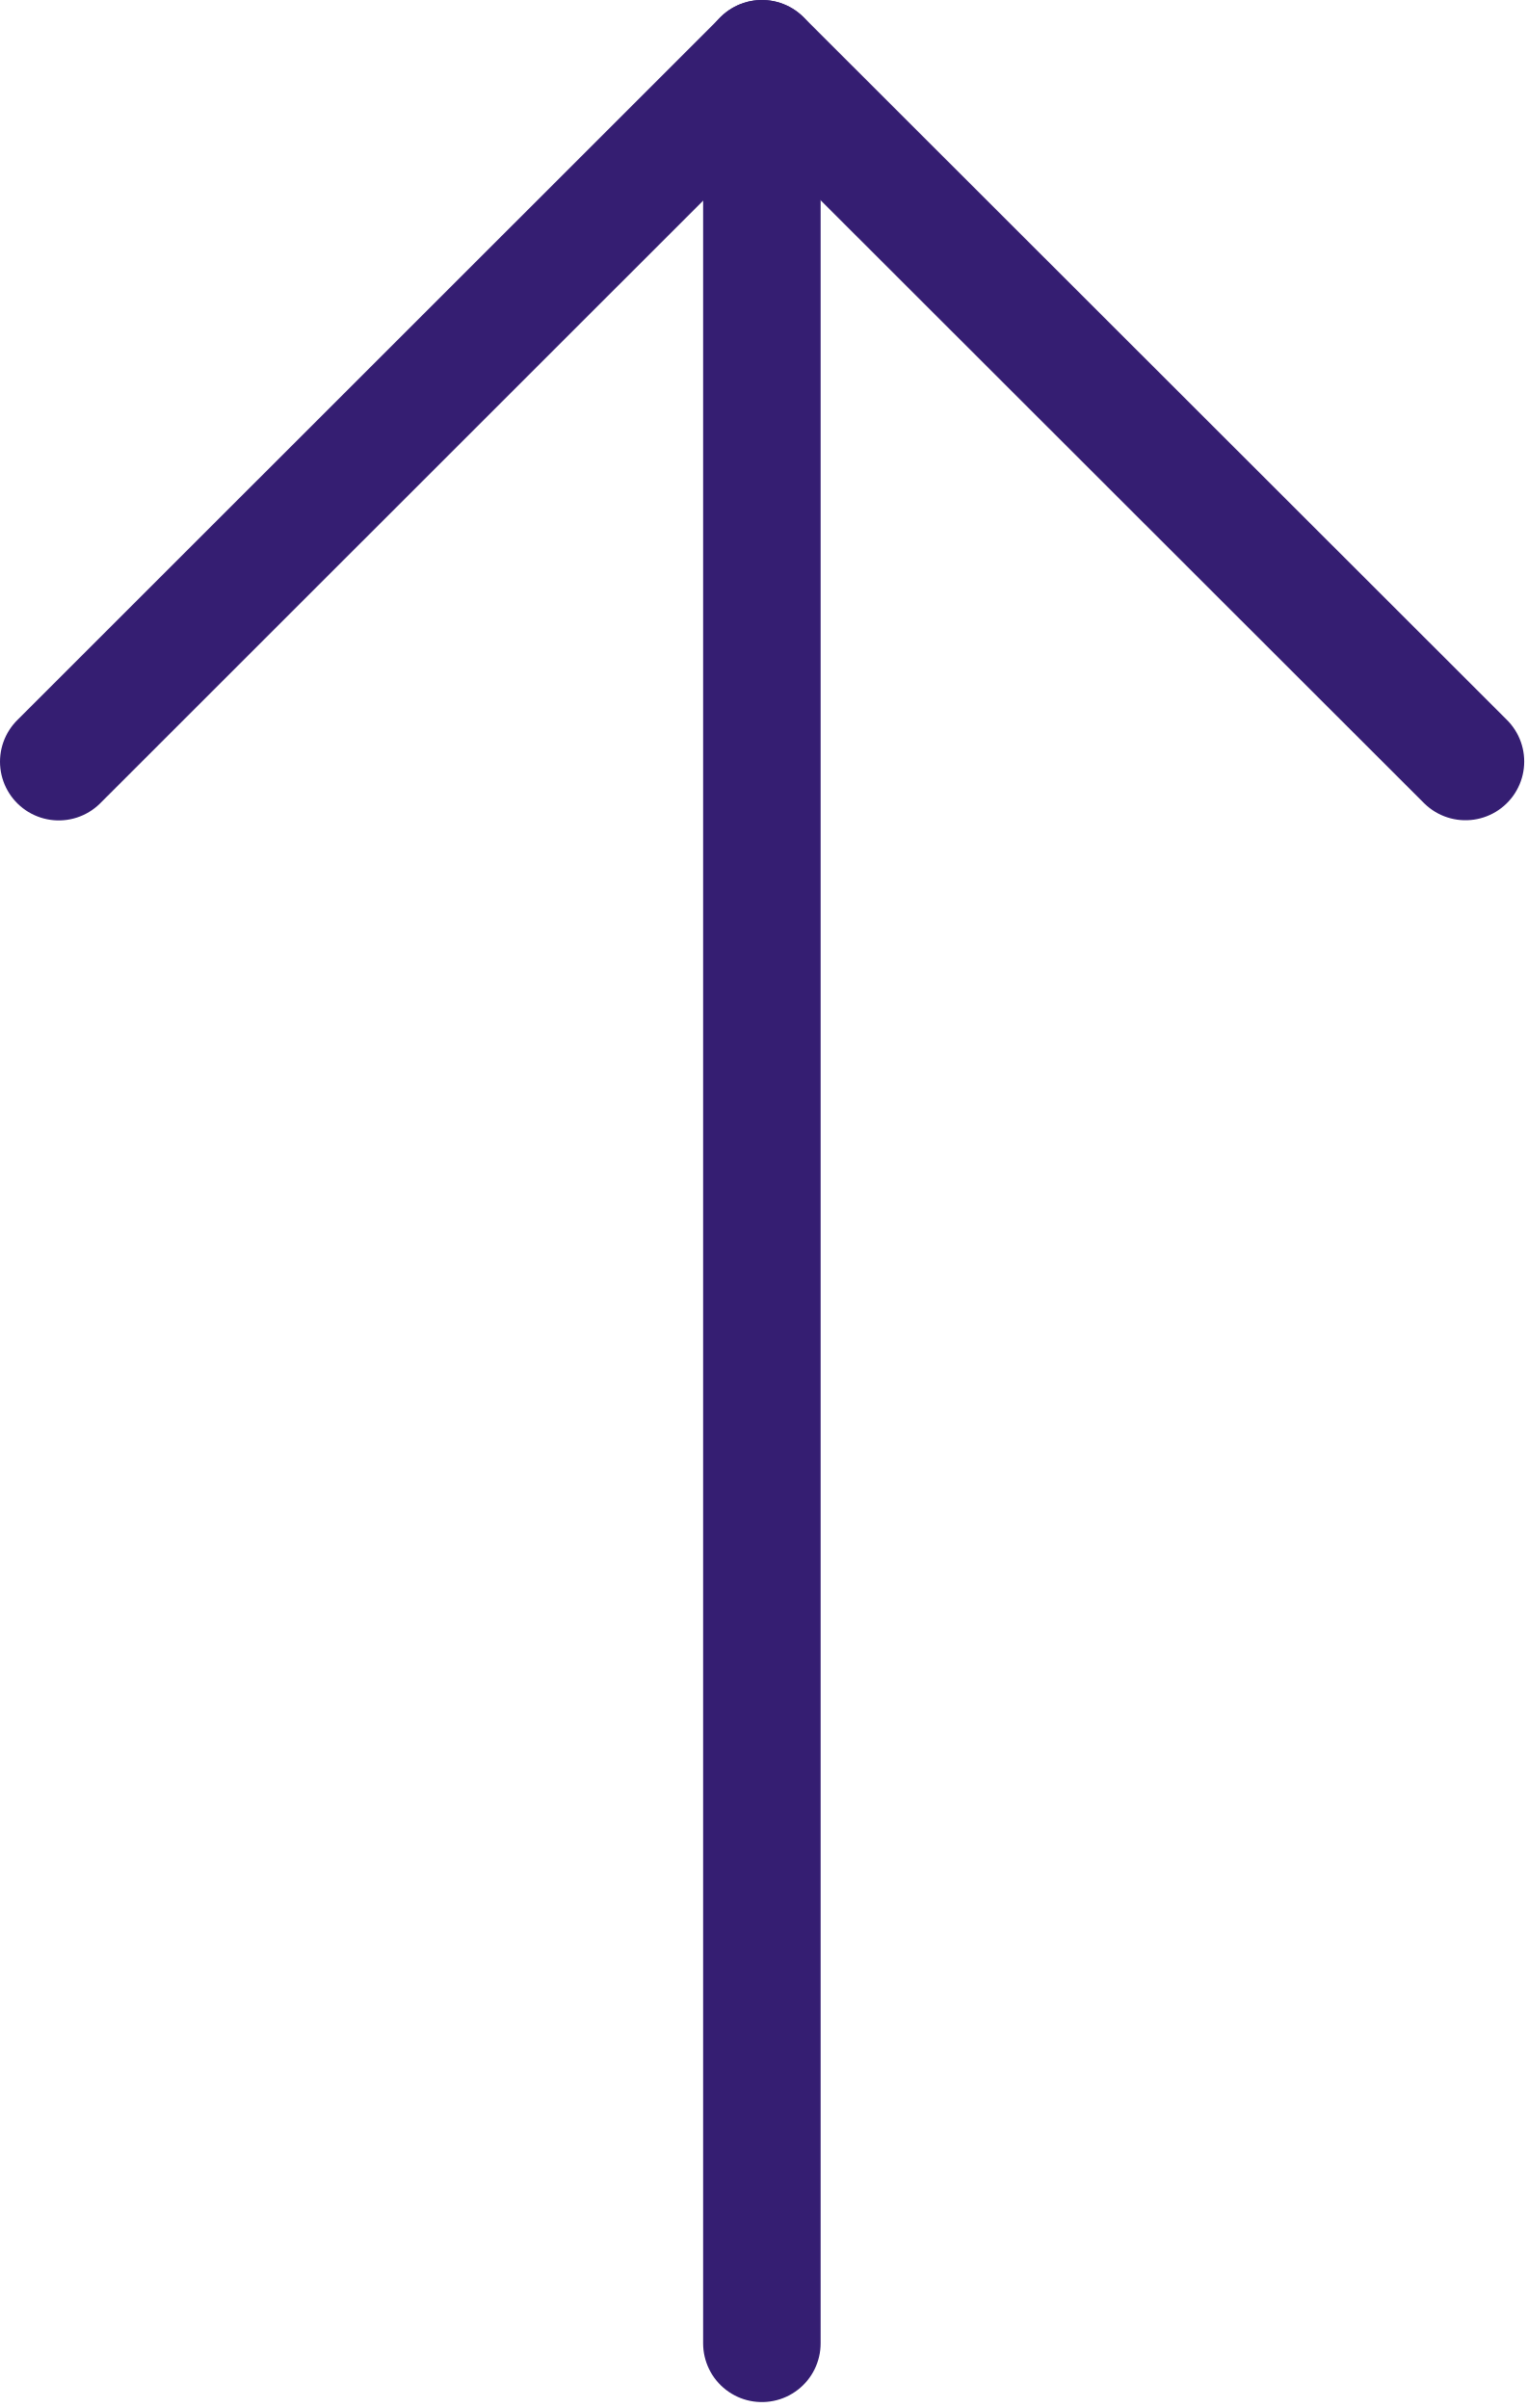
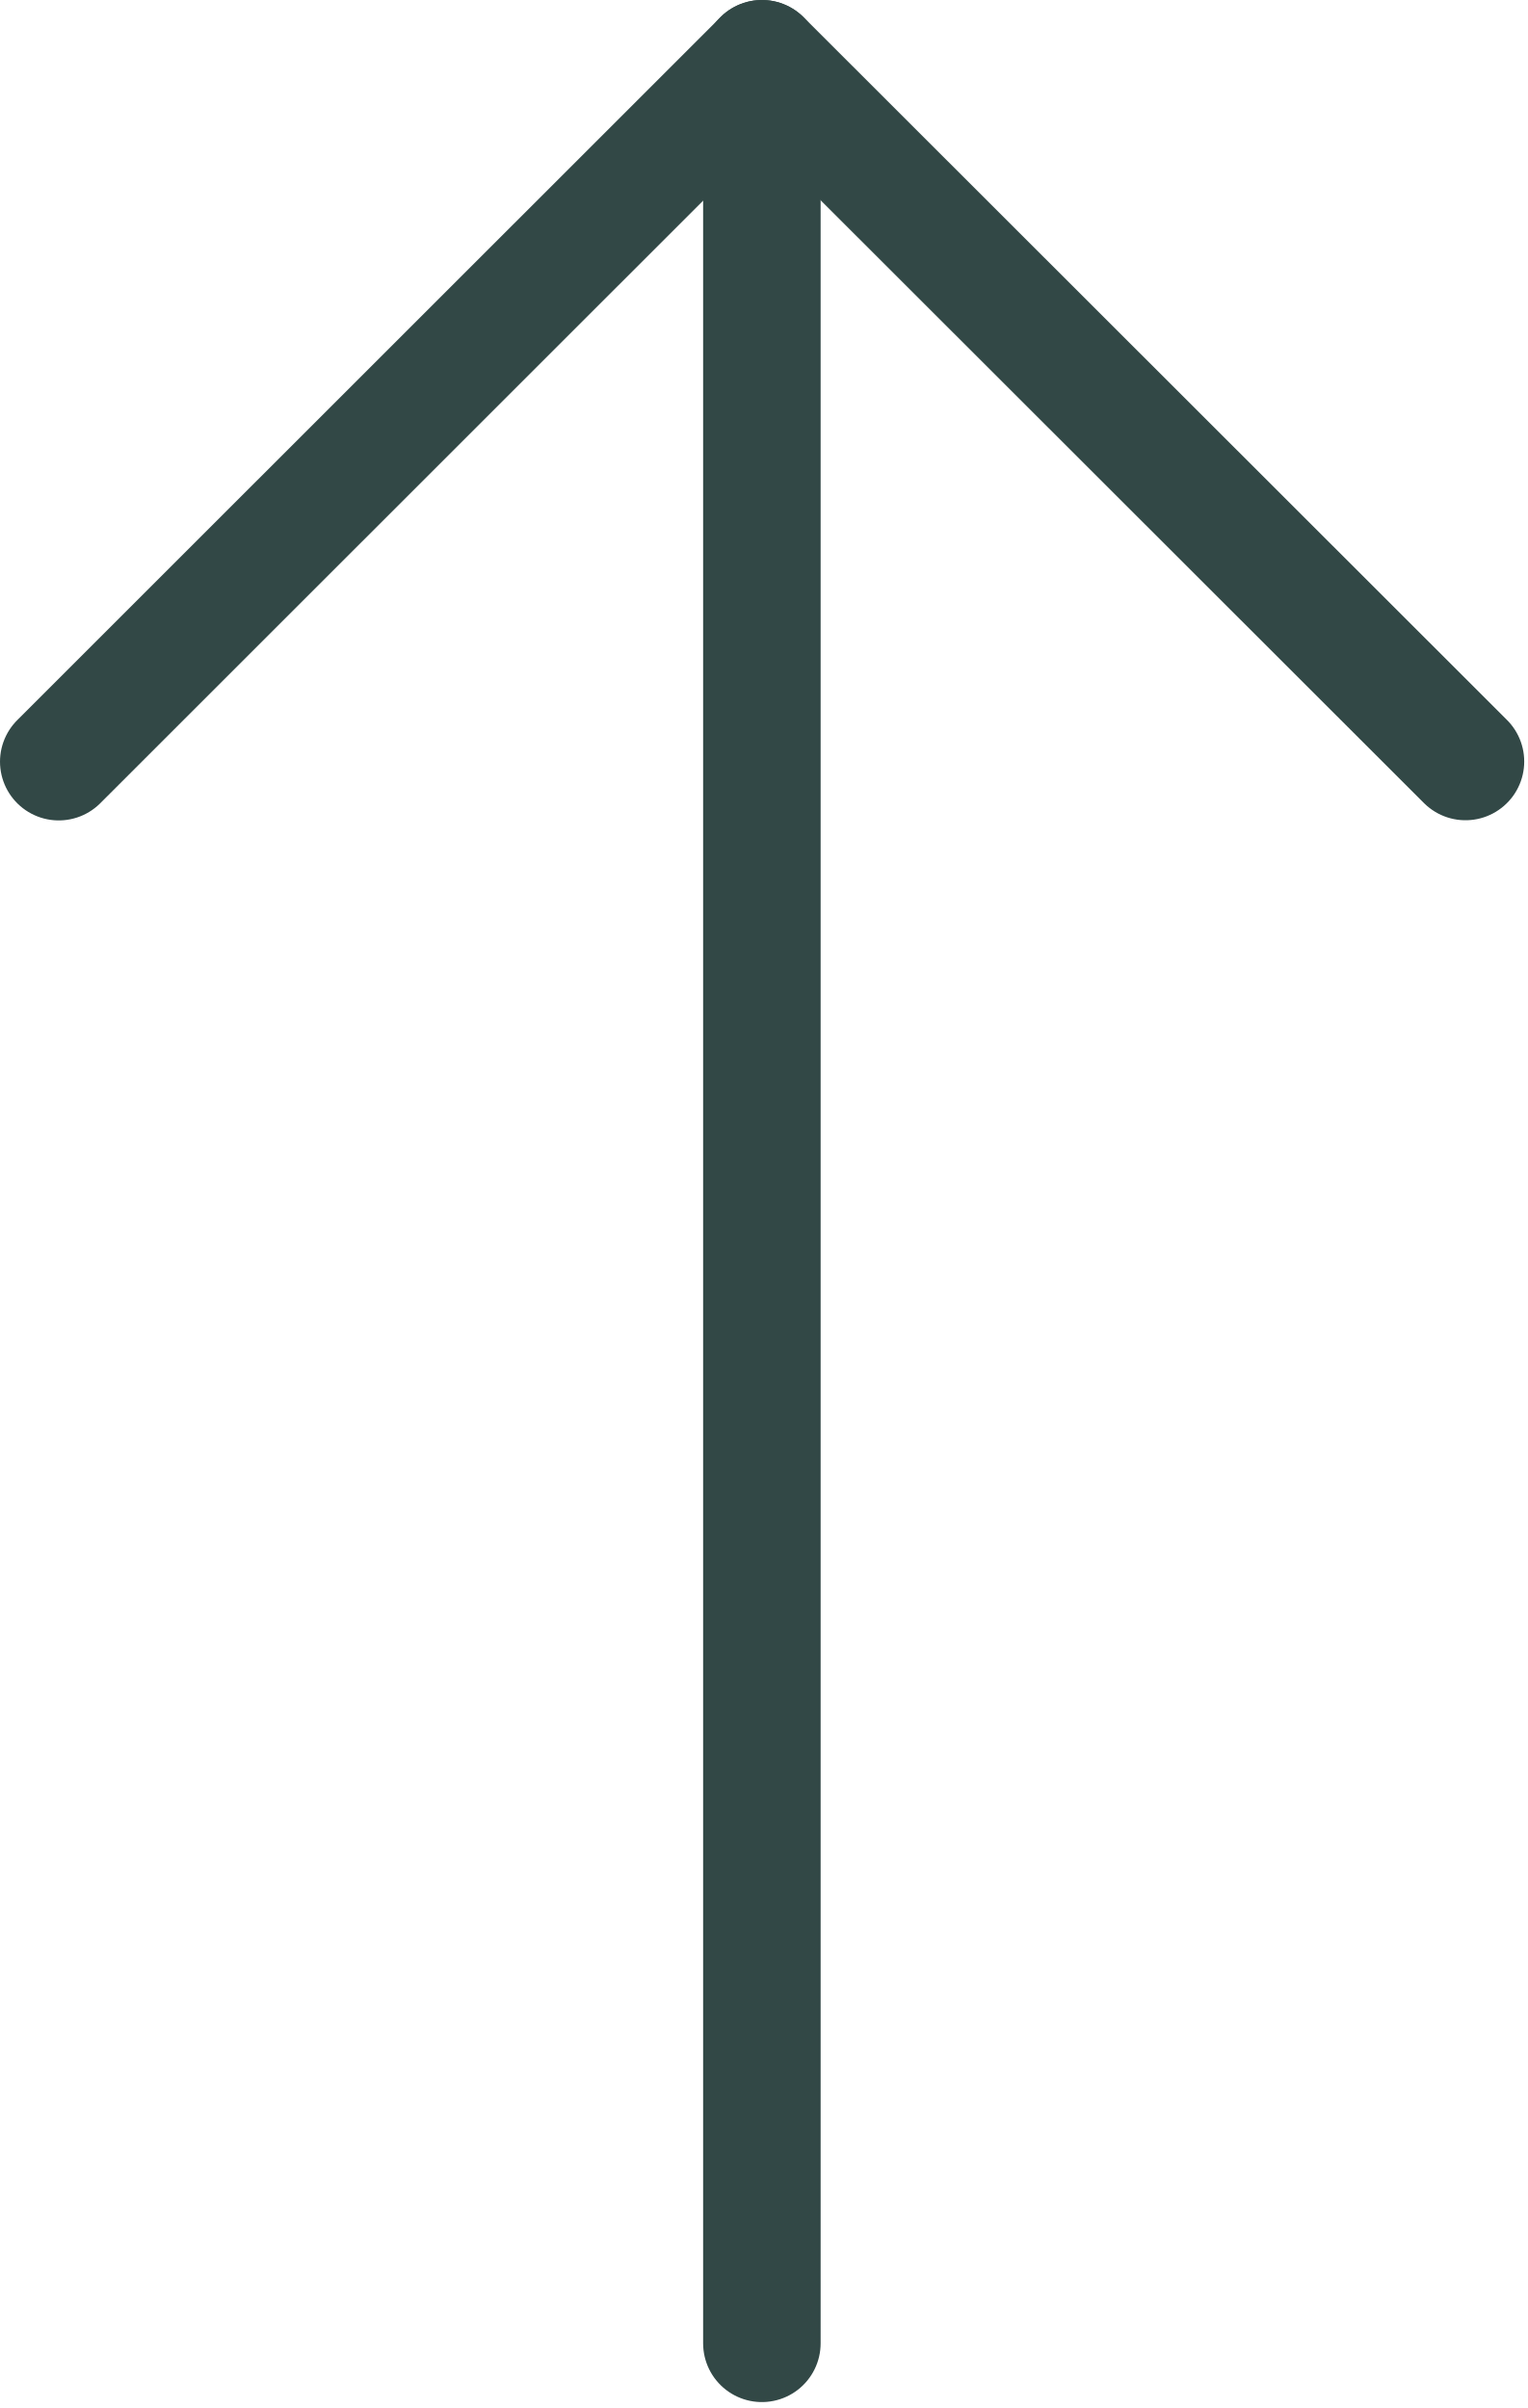
<svg xmlns="http://www.w3.org/2000/svg" width="26" height="41" viewBox="0 0 26 41" fill="none">
-   <path d="M24.946 12.966L12.972 1L1 12.969" stroke="#351E72" stroke-width="2" stroke-linecap="round" stroke-linejoin="round" />
-   <path d="M12.969 39.899L12.969 1" stroke="#351E72" stroke-width="2" stroke-linecap="round" stroke-linejoin="round" />
+   <path d="M24.946 12.966L12.972 1L1 12.969" stroke="#324846" stroke-width="2" stroke-linecap="round" stroke-linejoin="round" />
+   <path d="M12.969 39.899L12.969 1" stroke="#324846" stroke-width="2" stroke-linecap="round" stroke-linejoin="round" />
</svg>
